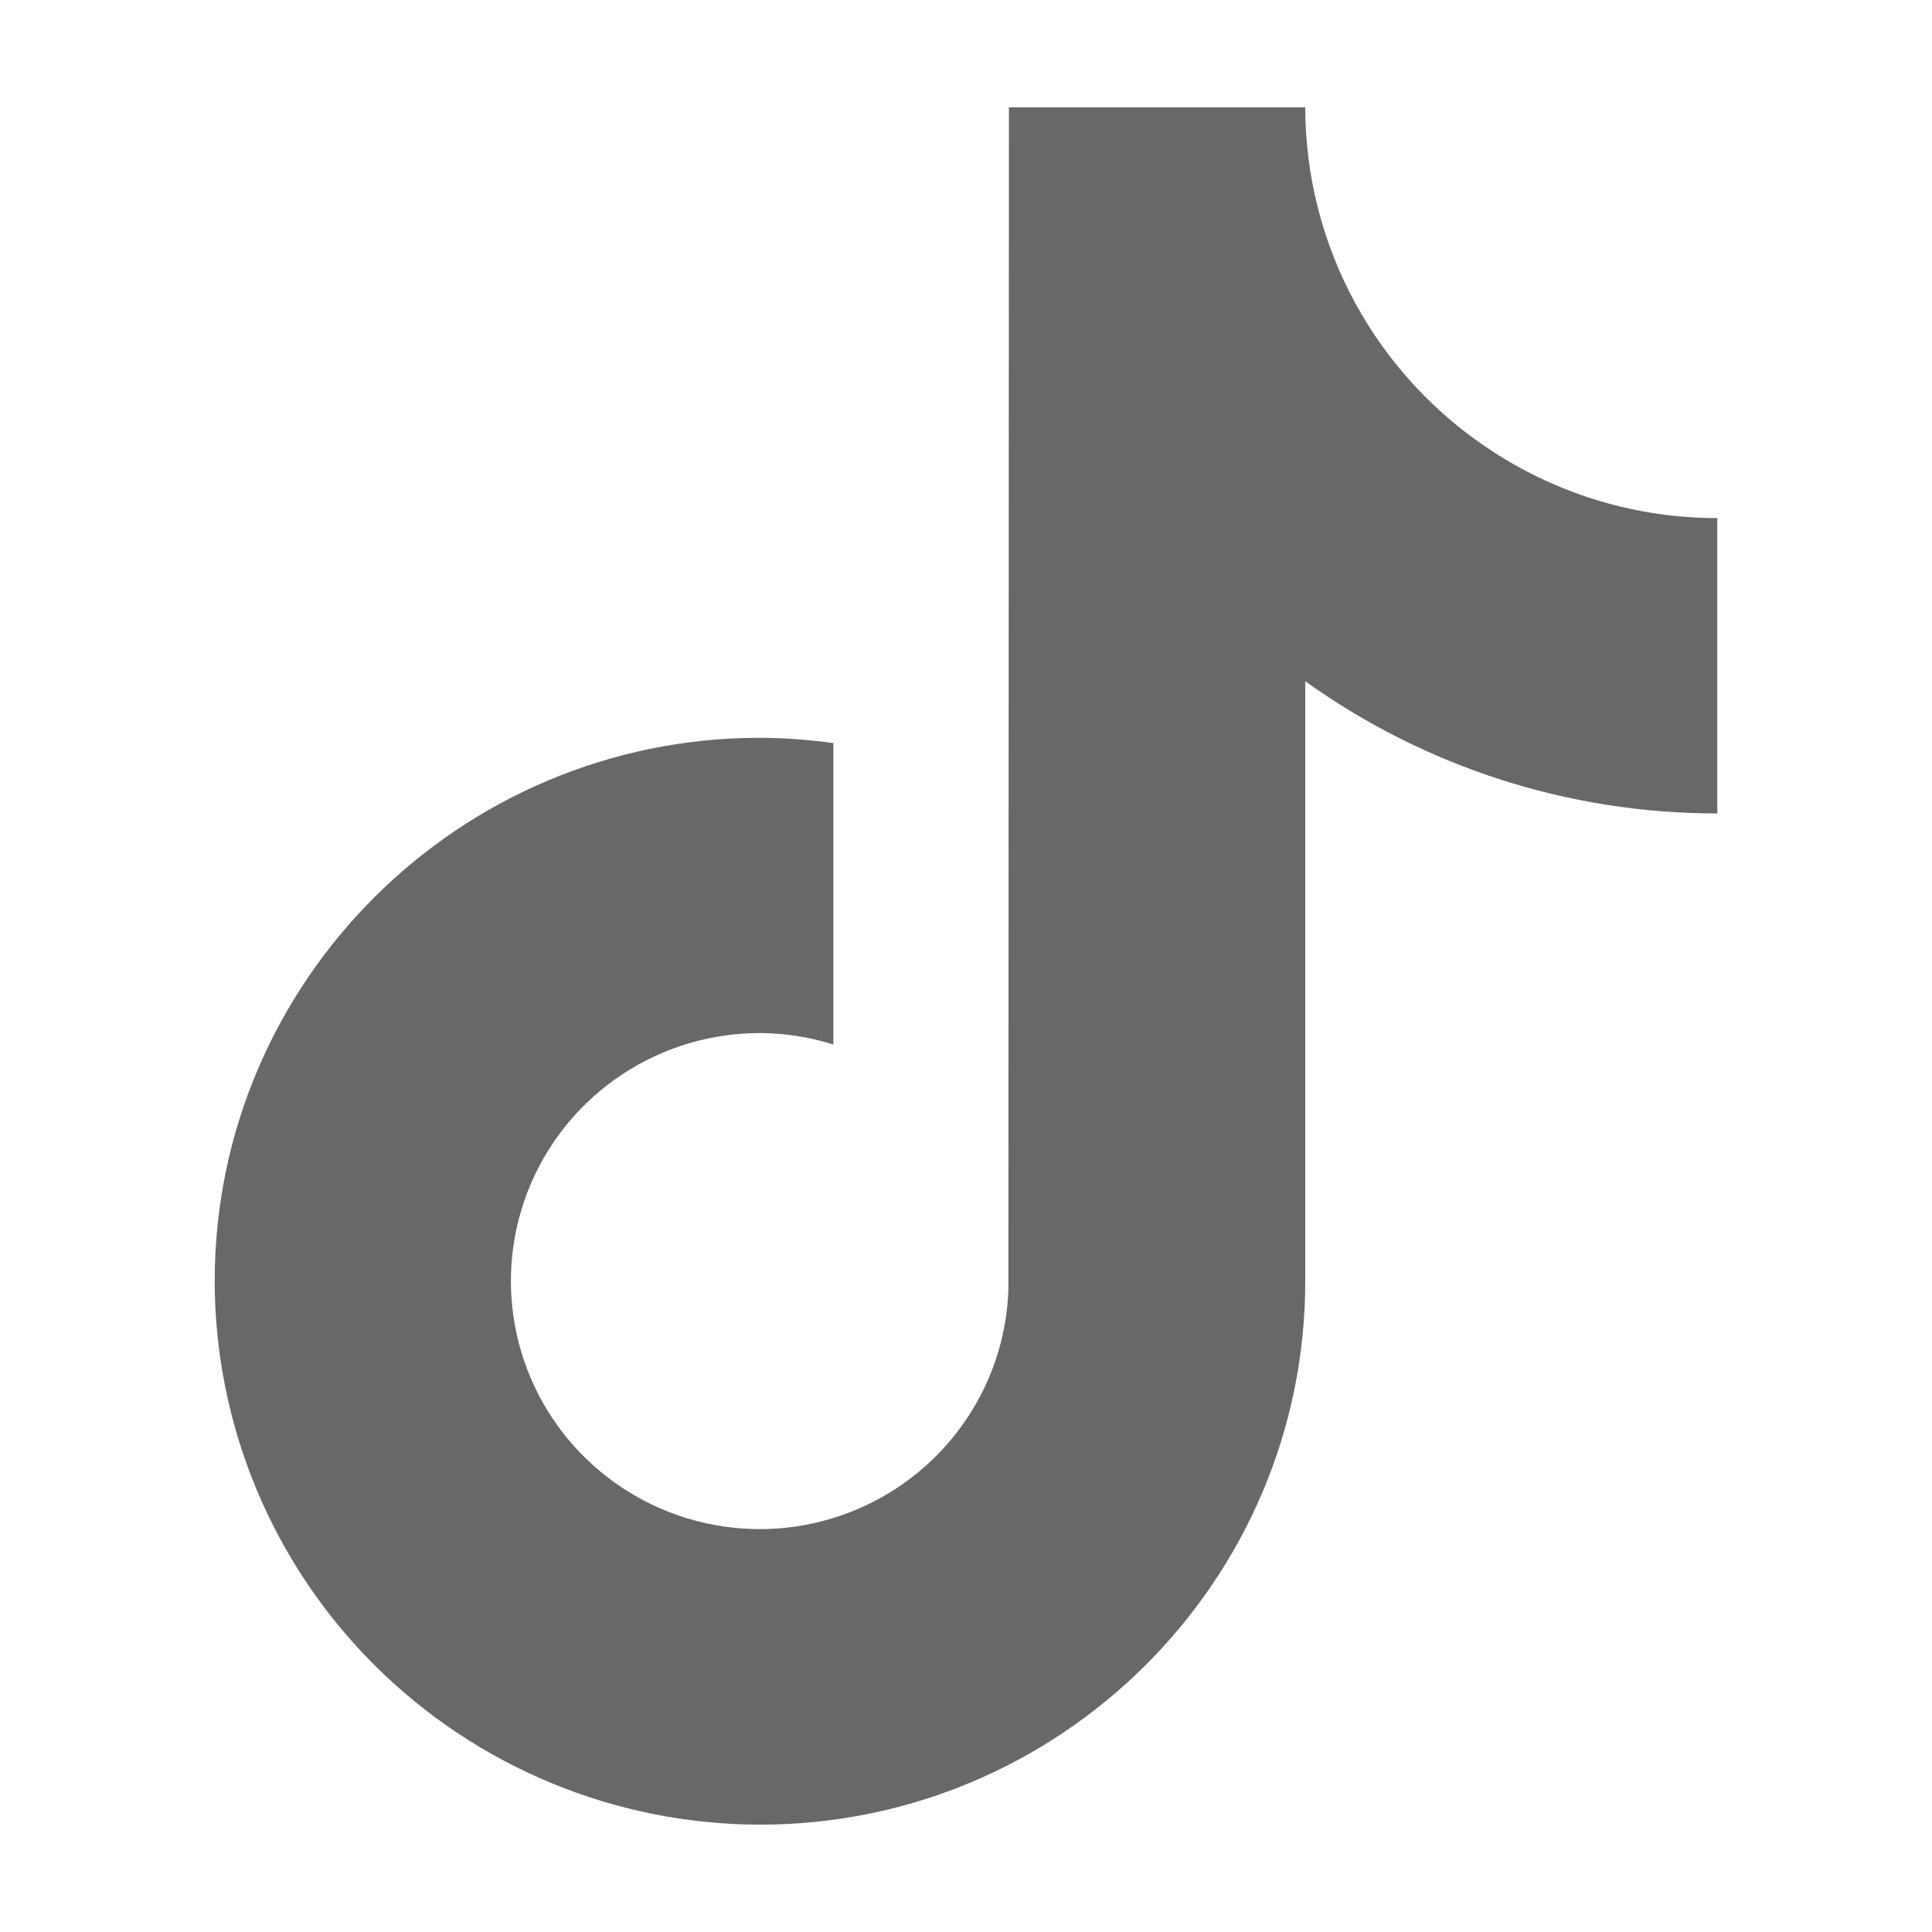
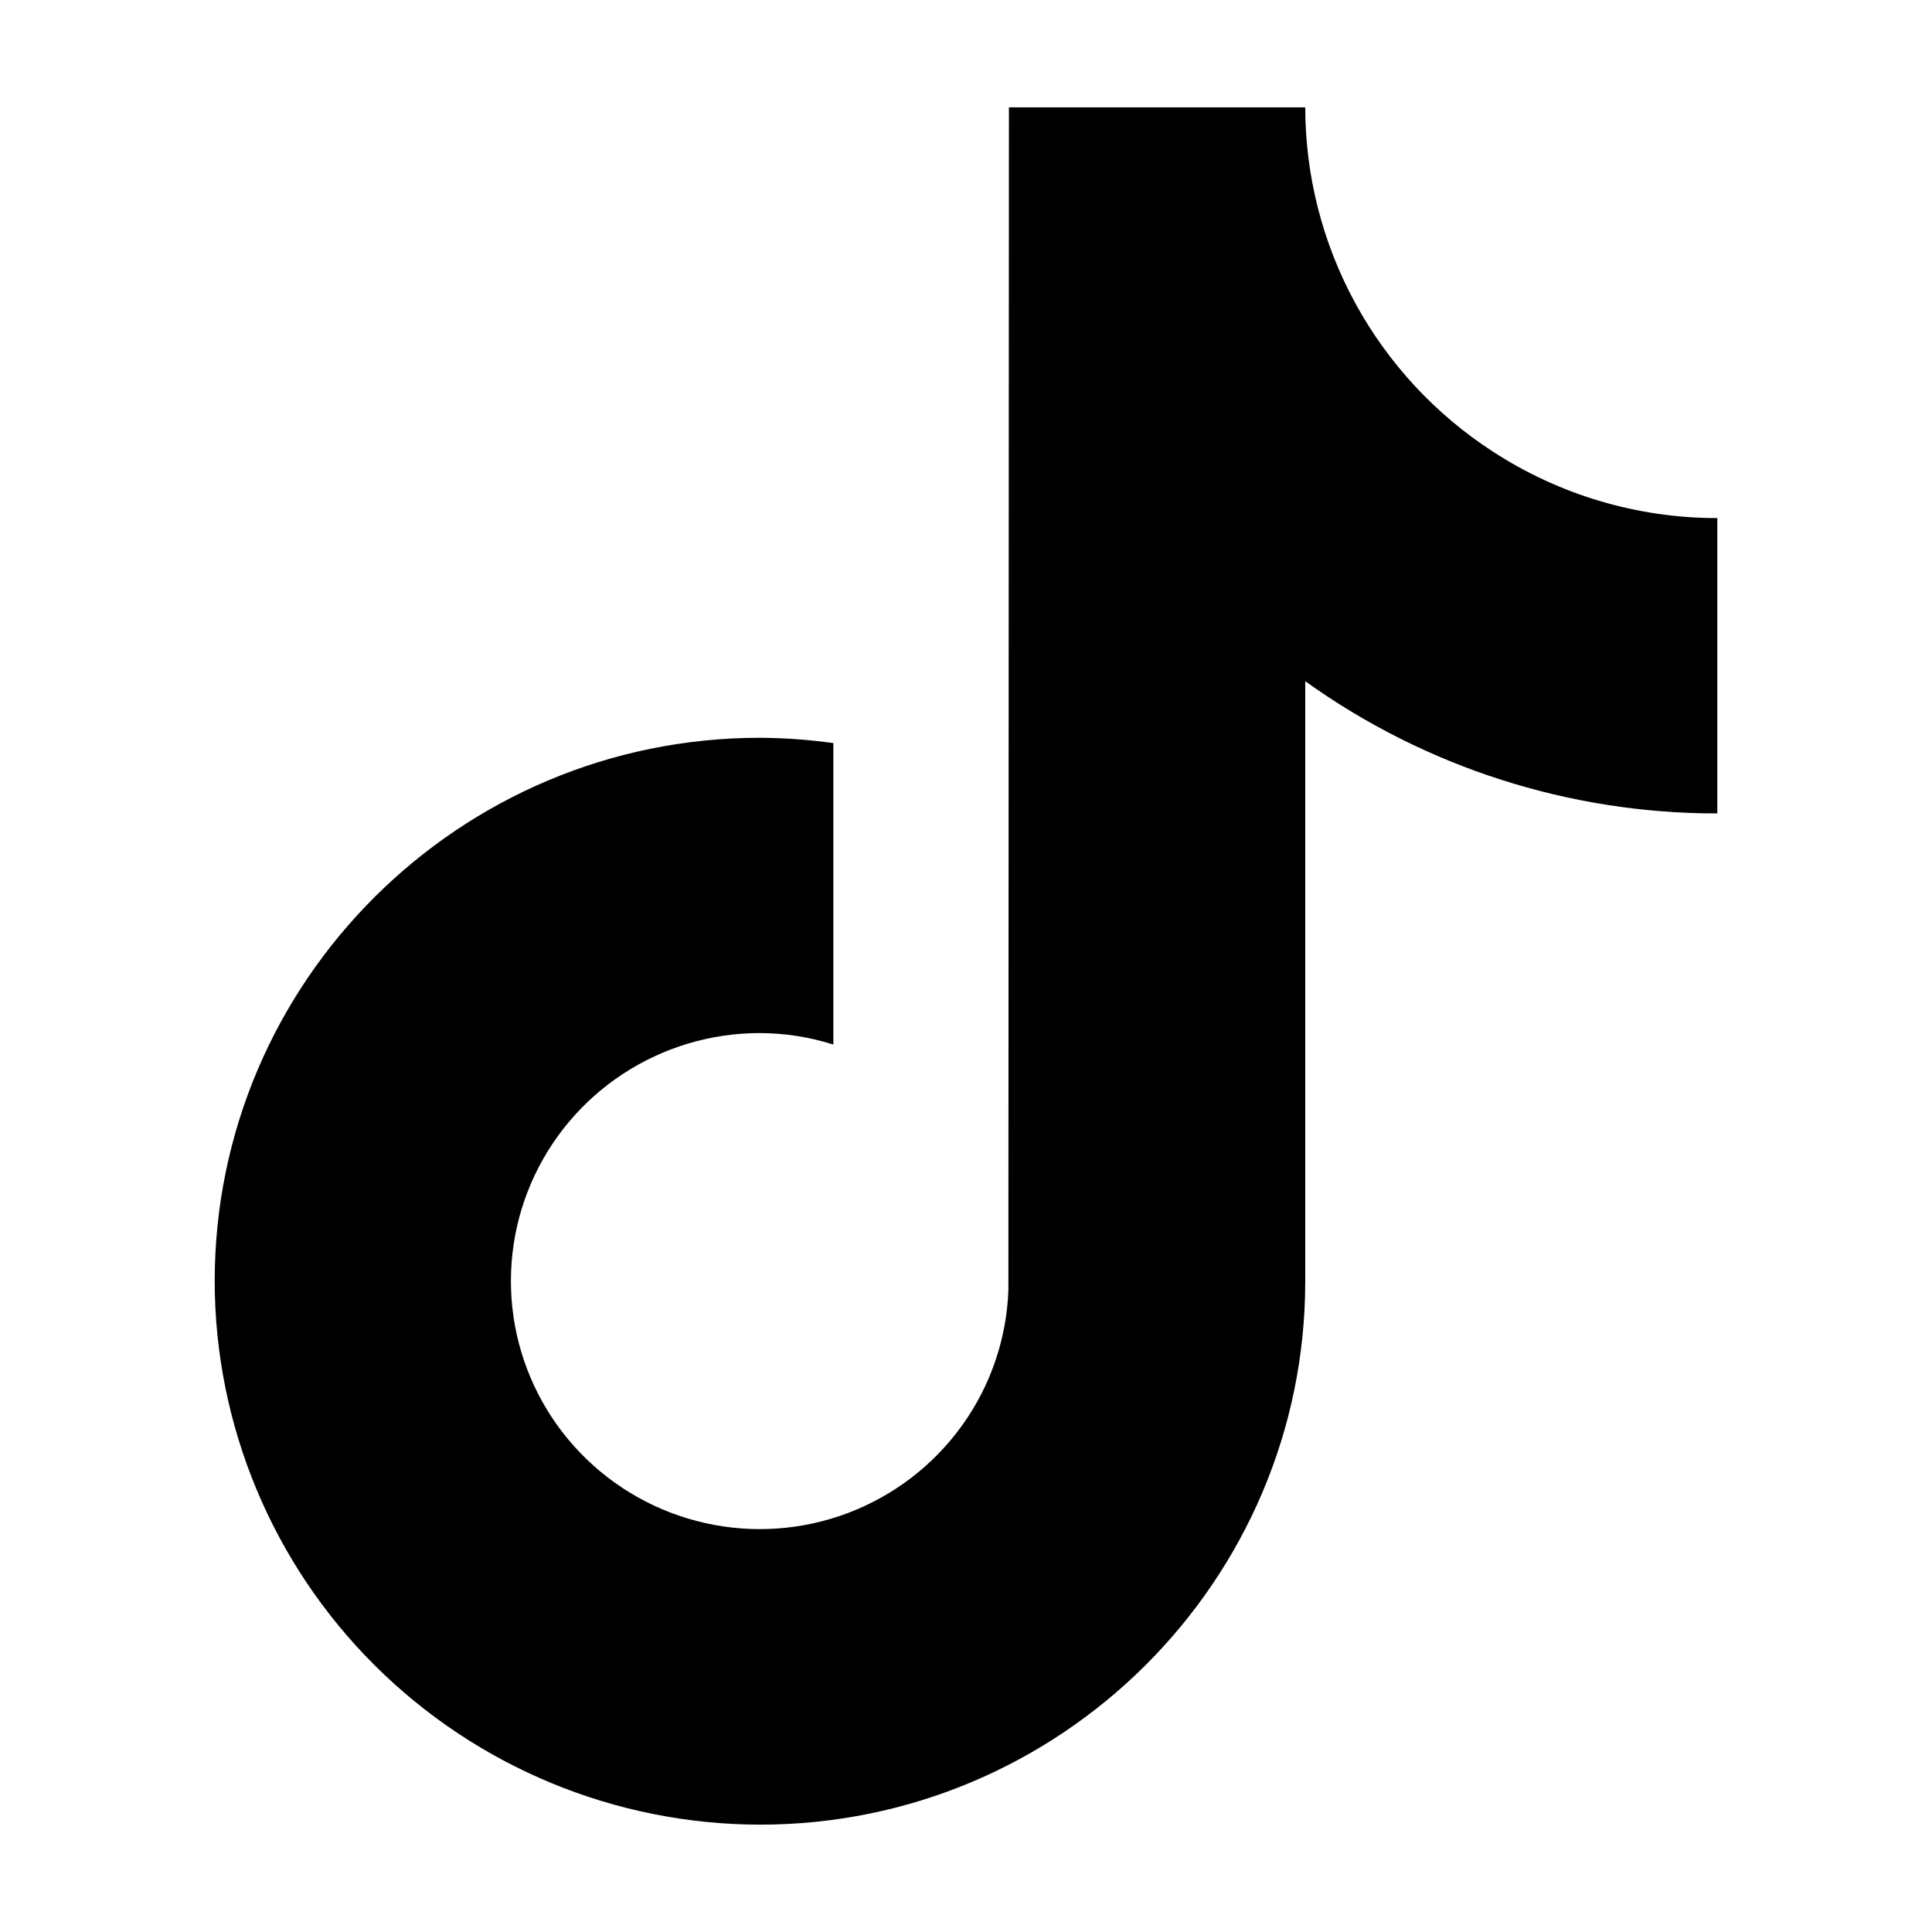
<svg xmlns="http://www.w3.org/2000/svg" width="32" height="32" viewBox="0 0 32 32" fill="none">
-   <path d="M24.727 7.48C23.774 6.862 22.991 6.017 22.448 5.022C21.905 4.026 21.62 2.911 21.619 1.778H16.711L16.702 21.376C16.671 22.181 16.404 22.96 15.932 23.614C15.46 24.269 14.806 24.771 14.05 25.058C13.295 25.345 12.471 25.404 11.682 25.227C10.893 25.051 10.174 24.647 9.613 24.066C9.053 23.486 8.676 22.753 8.53 21.96C8.384 21.168 8.475 20.35 8.792 19.608C9.109 18.867 9.638 18.235 10.312 17.791C10.987 17.347 11.778 17.11 12.586 17.111C12.999 17.112 13.41 17.176 13.803 17.301V12.308C13.4 12.252 12.994 12.222 12.586 12.22C7.607 12.22 3.556 16.257 3.556 21.221C3.559 23.608 4.512 25.895 6.205 27.582C7.899 29.27 10.194 30.219 12.588 30.222C17.568 30.222 21.619 26.185 21.619 21.221V11.283C23.607 12.709 25.995 13.475 28.444 13.473V8.581C27.124 8.582 25.832 8.199 24.727 7.48Z" fill="#686868" />
+   <path d="M24.727 7.48C23.774 6.862 22.991 6.017 22.448 5.022C21.905 4.026 21.62 2.911 21.619 1.778H16.711L16.702 21.376C16.671 22.181 16.404 22.96 15.932 23.614C15.46 24.269 14.806 24.771 14.05 25.058C13.295 25.345 12.471 25.404 11.682 25.227C10.893 25.051 10.174 24.647 9.613 24.066C9.053 23.486 8.676 22.753 8.53 21.96C8.384 21.168 8.475 20.35 8.792 19.608C9.109 18.867 9.638 18.235 10.312 17.791C10.987 17.347 11.778 17.11 12.586 17.111C12.999 17.112 13.41 17.176 13.803 17.301V12.308C13.4 12.252 12.994 12.222 12.586 12.22C7.607 12.22 3.556 16.257 3.556 21.221C3.559 23.608 4.512 25.895 6.205 27.582C7.899 29.27 10.194 30.219 12.588 30.222C17.568 30.222 21.619 26.185 21.619 21.221V11.283C23.607 12.709 25.995 13.475 28.444 13.473V8.581C27.124 8.582 25.832 8.199 24.727 7.48Z" fill="currentColor" />
</svg>
